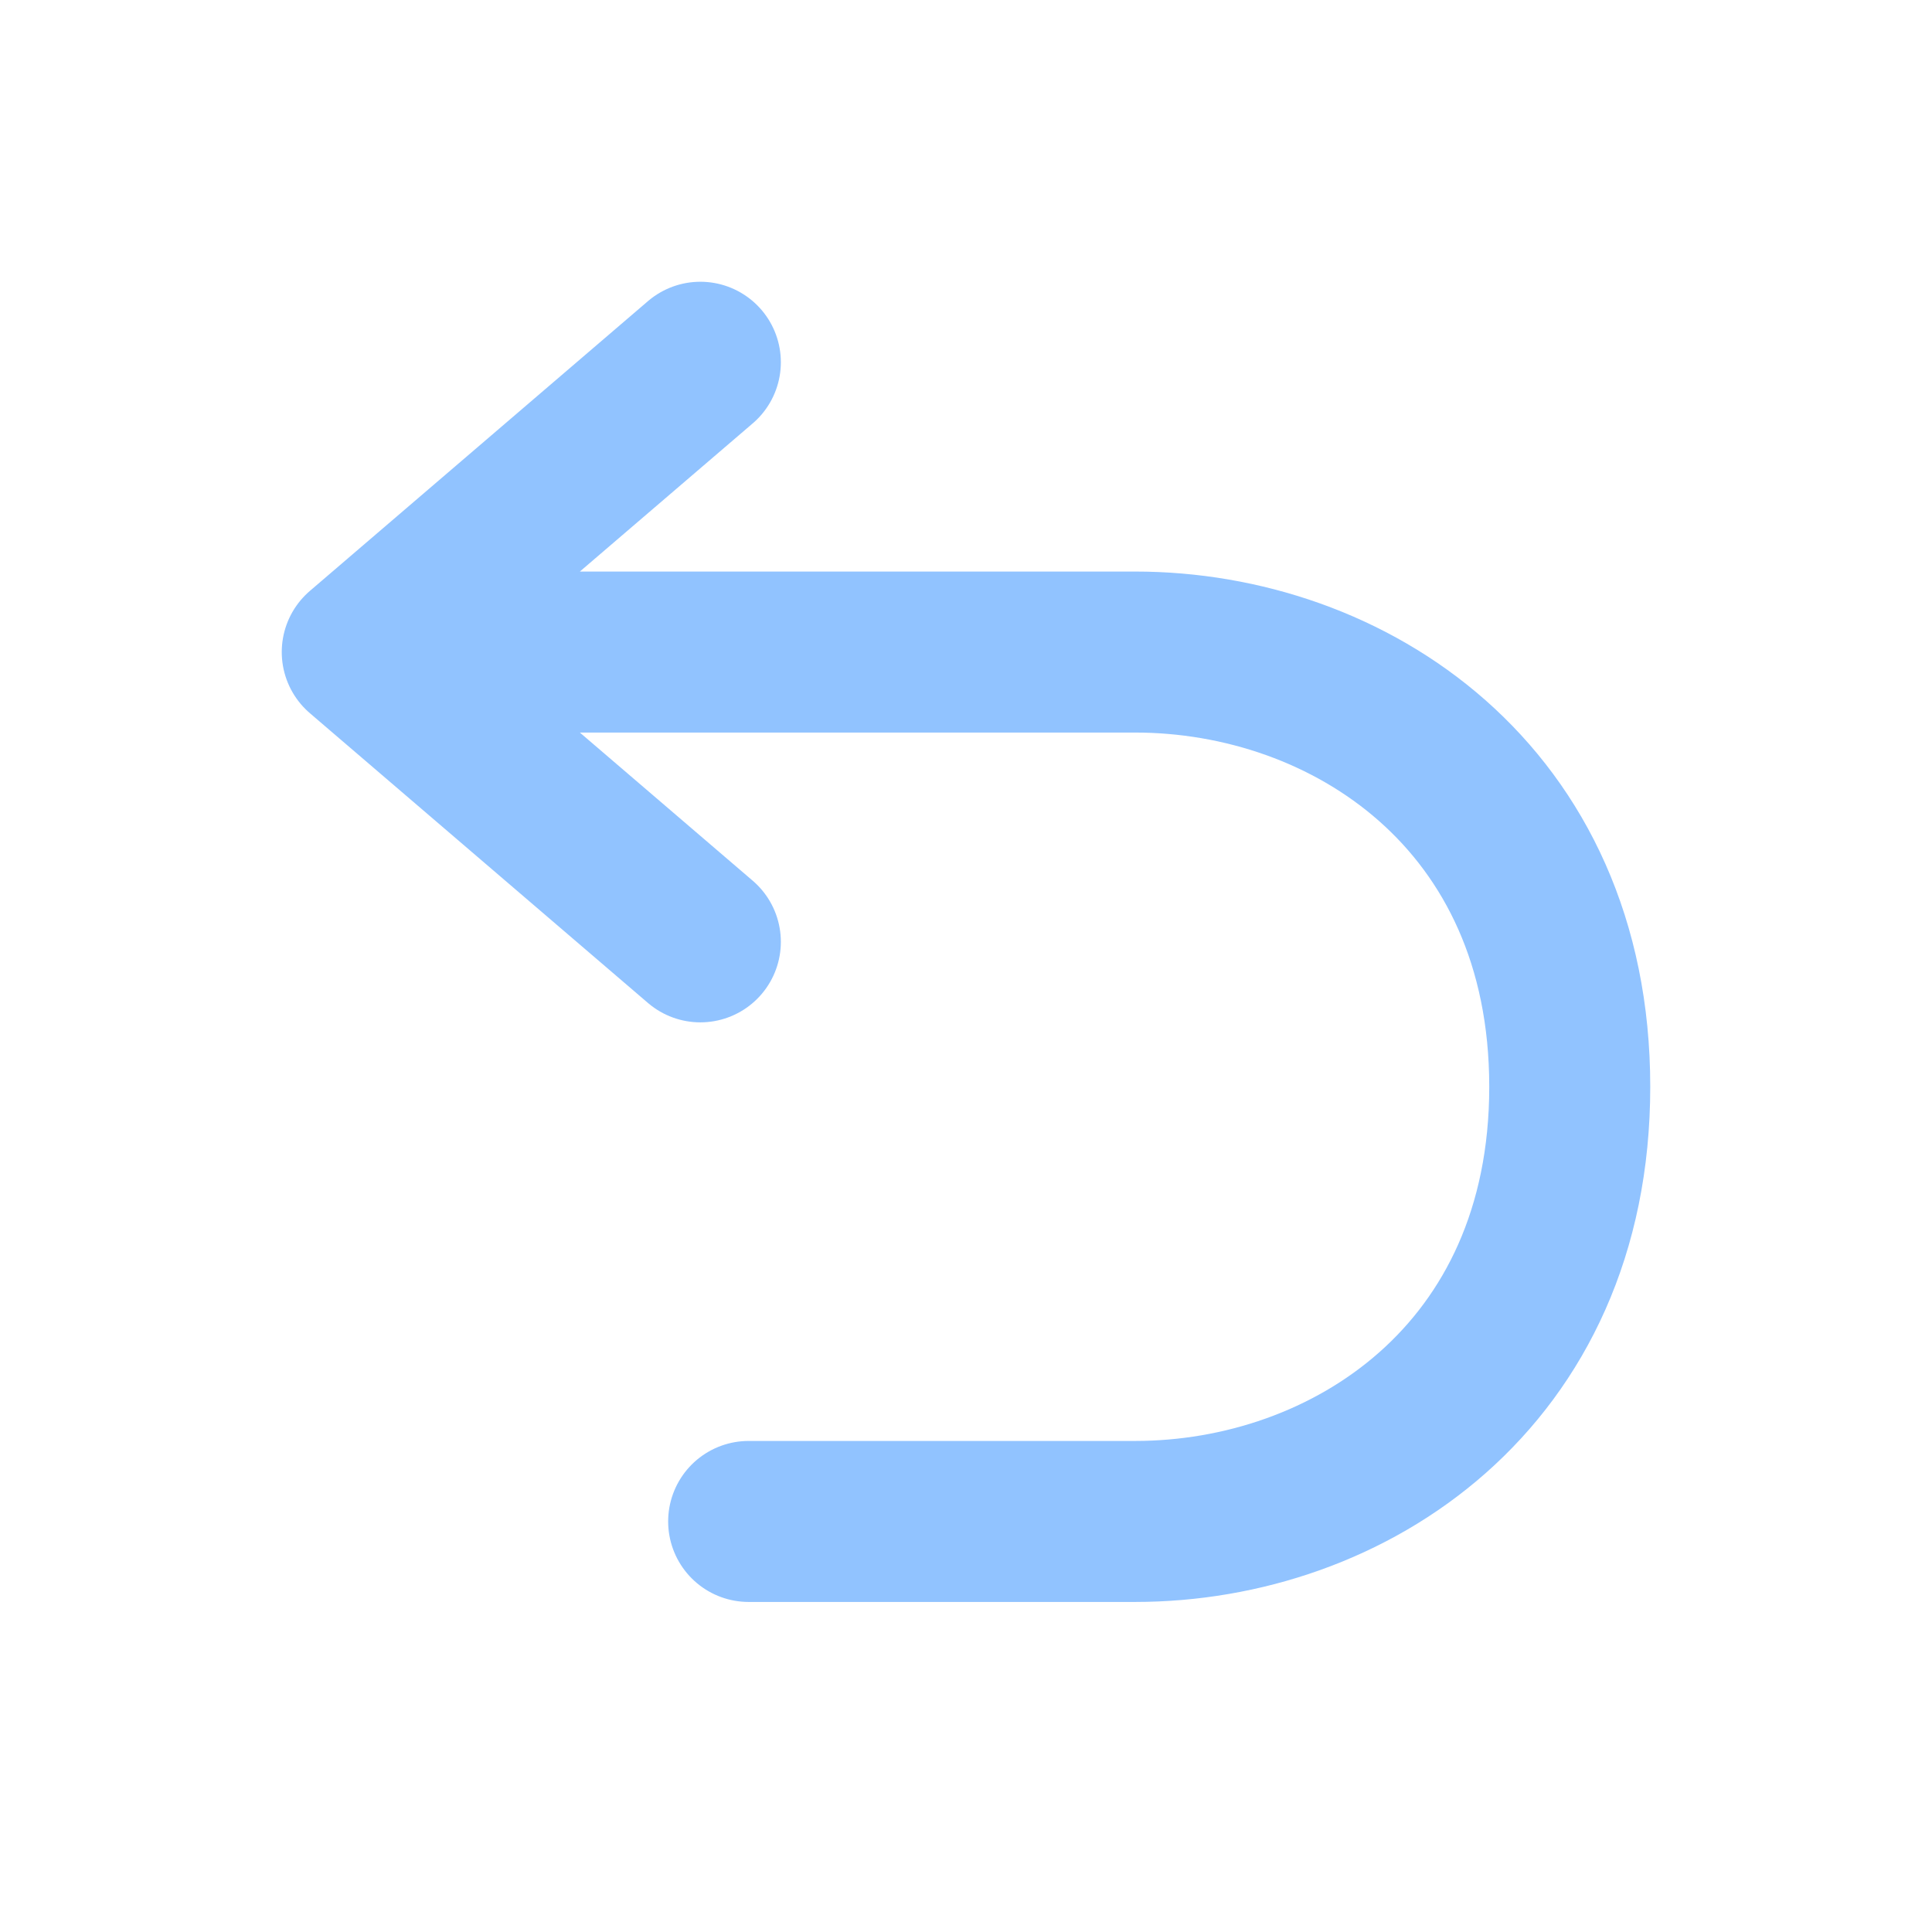
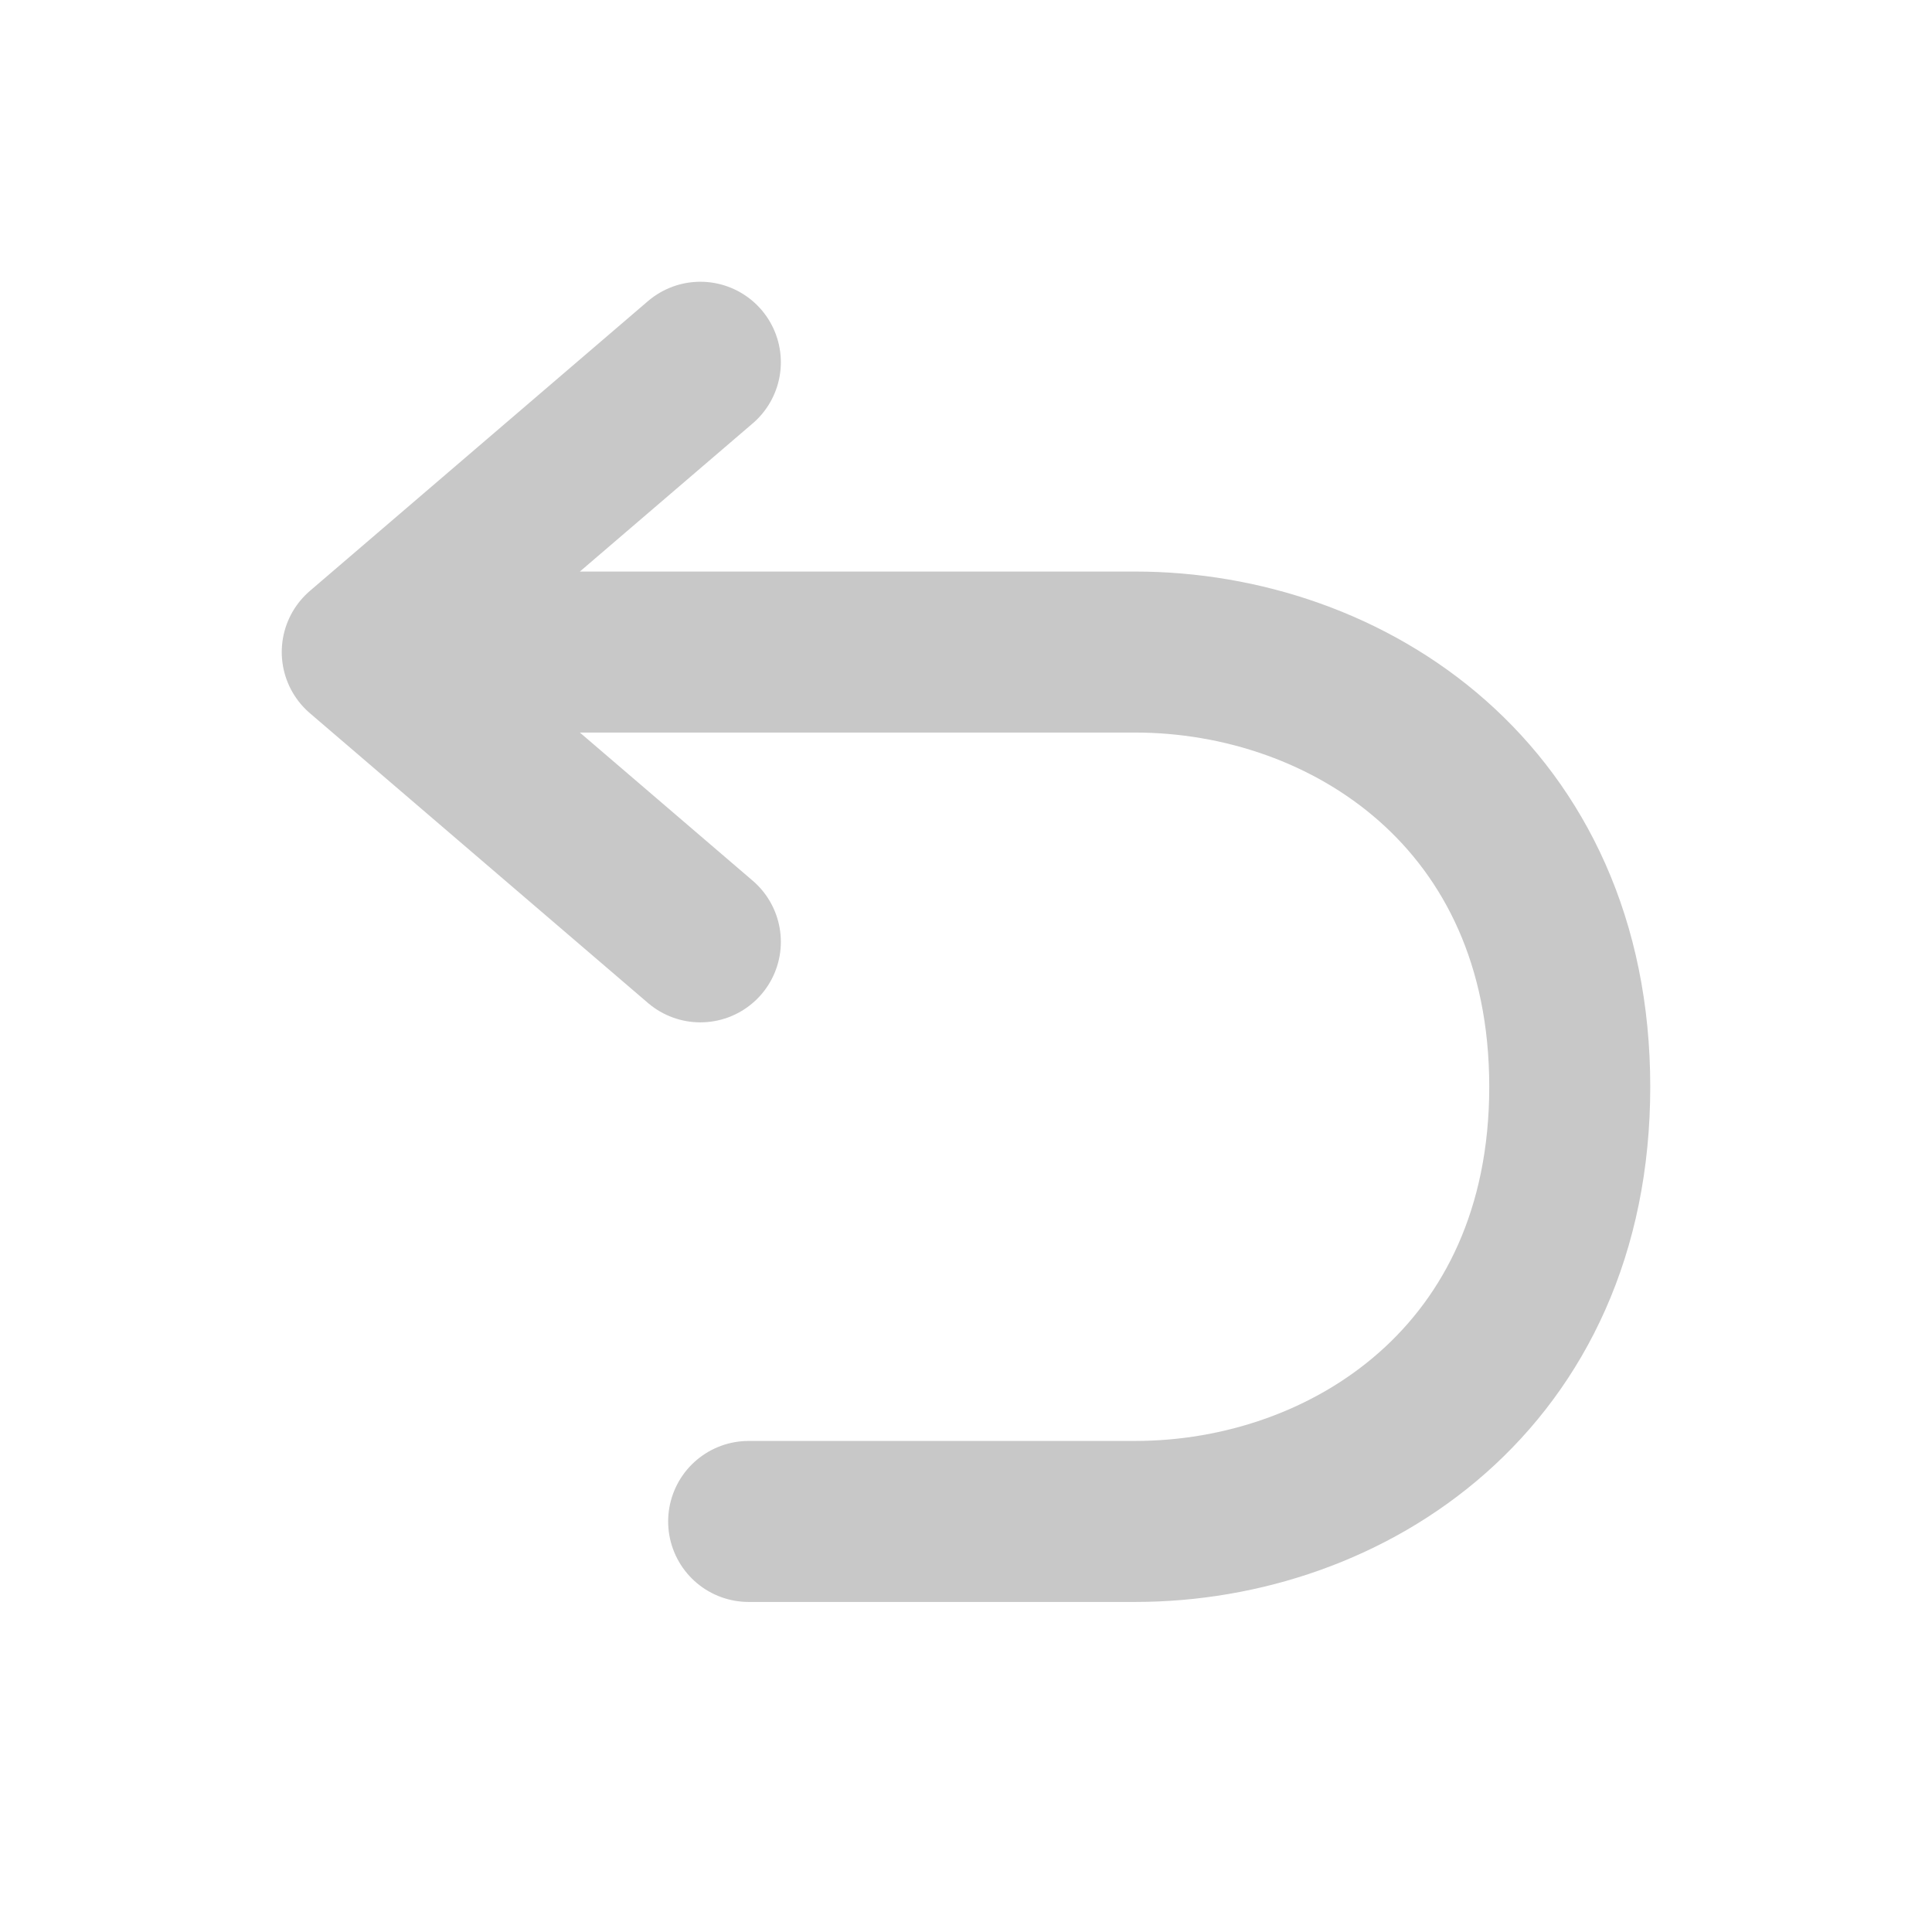
<svg xmlns="http://www.w3.org/2000/svg" width="12" height="12" viewBox="0 0 12 12" fill="none">
-   <path d="M4.65 9.45C5.55 9.45 6.361 9.45 7.05 9.45C8.375 9.45 9.75 8.55 9.75 6.75C9.75 4.95 8.375 4.05 7.05 4.05C6.412 4.05 3.15 4.05 2.25 4.05L4.35 2.25M2.25 4.05L4.35 5.85" stroke="#91C3FF" stroke-linecap="round" stroke-linejoin="round" />
+   <path d="M4.65 9.45C5.55 9.45 6.361 9.45 7.05 9.45C8.375 9.45 9.75 8.55 9.75 6.75C9.75 4.95 8.375 4.05 7.05 4.05C6.412 4.05 3.15 4.05 2.25 4.05L4.35 2.25M2.25 4.05L4.35 5.85" stroke="#c8c8c8" stroke-linecap="round" stroke-linejoin="round" />
</svg>
